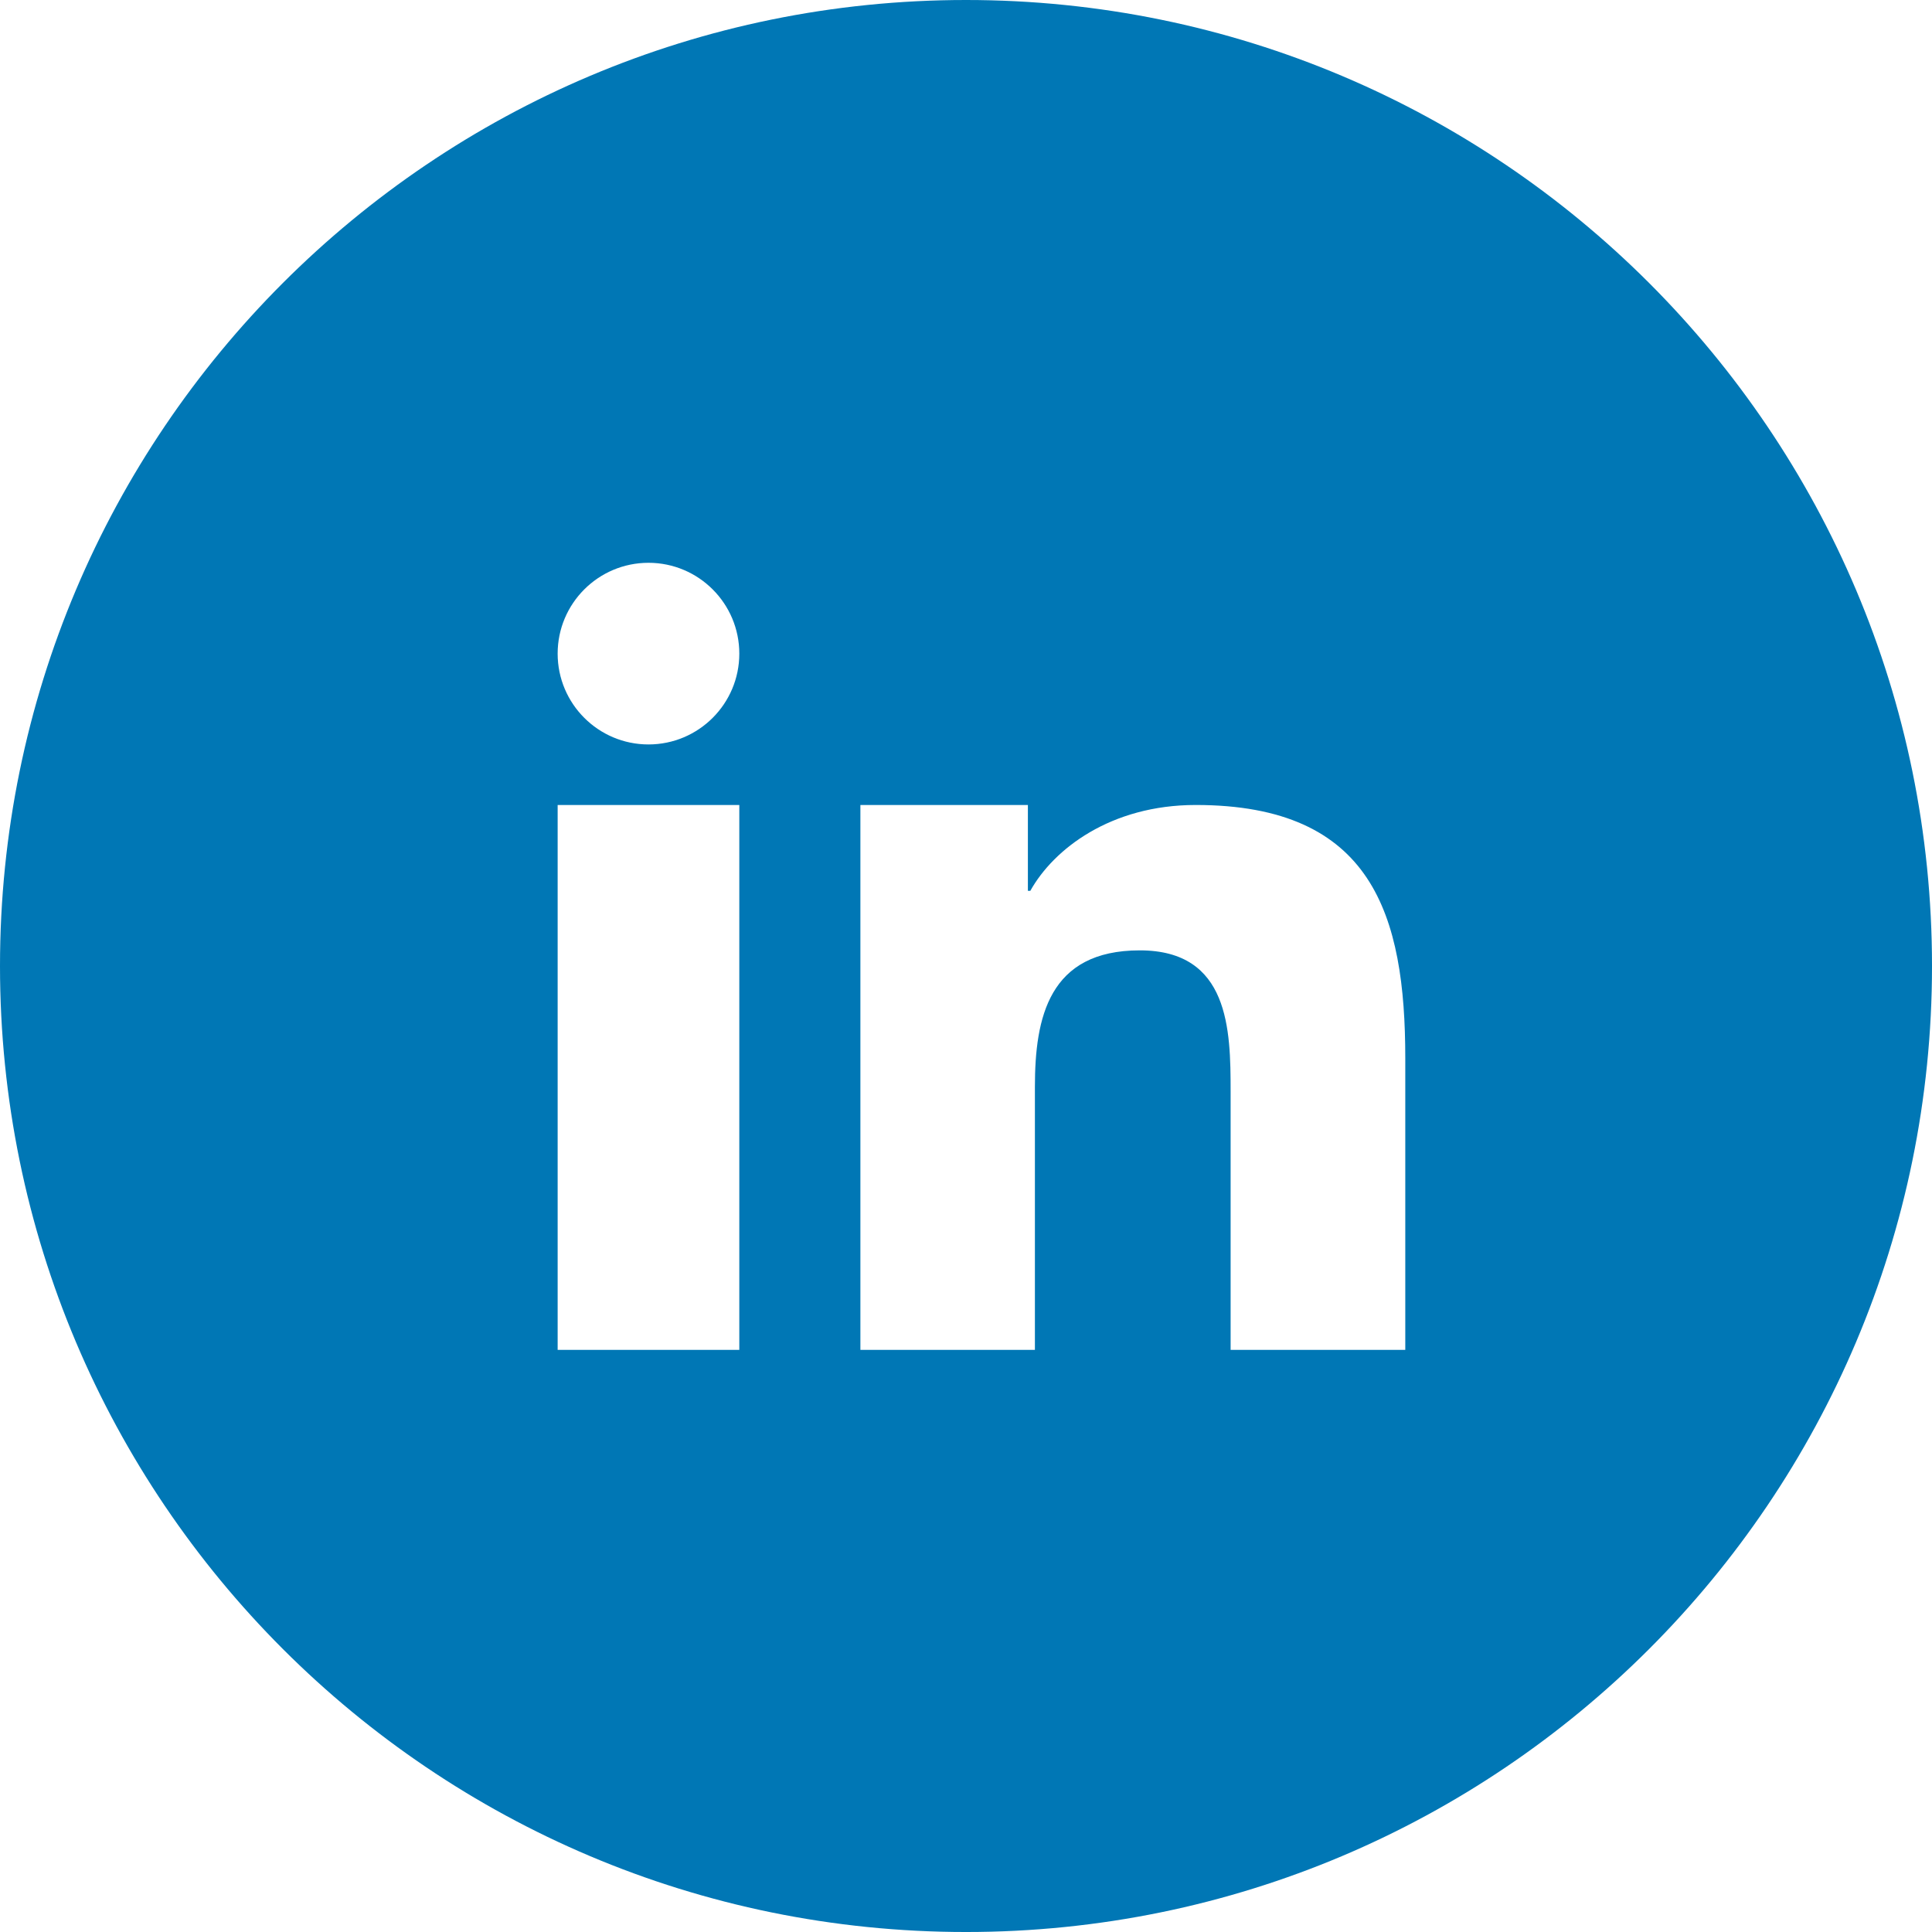
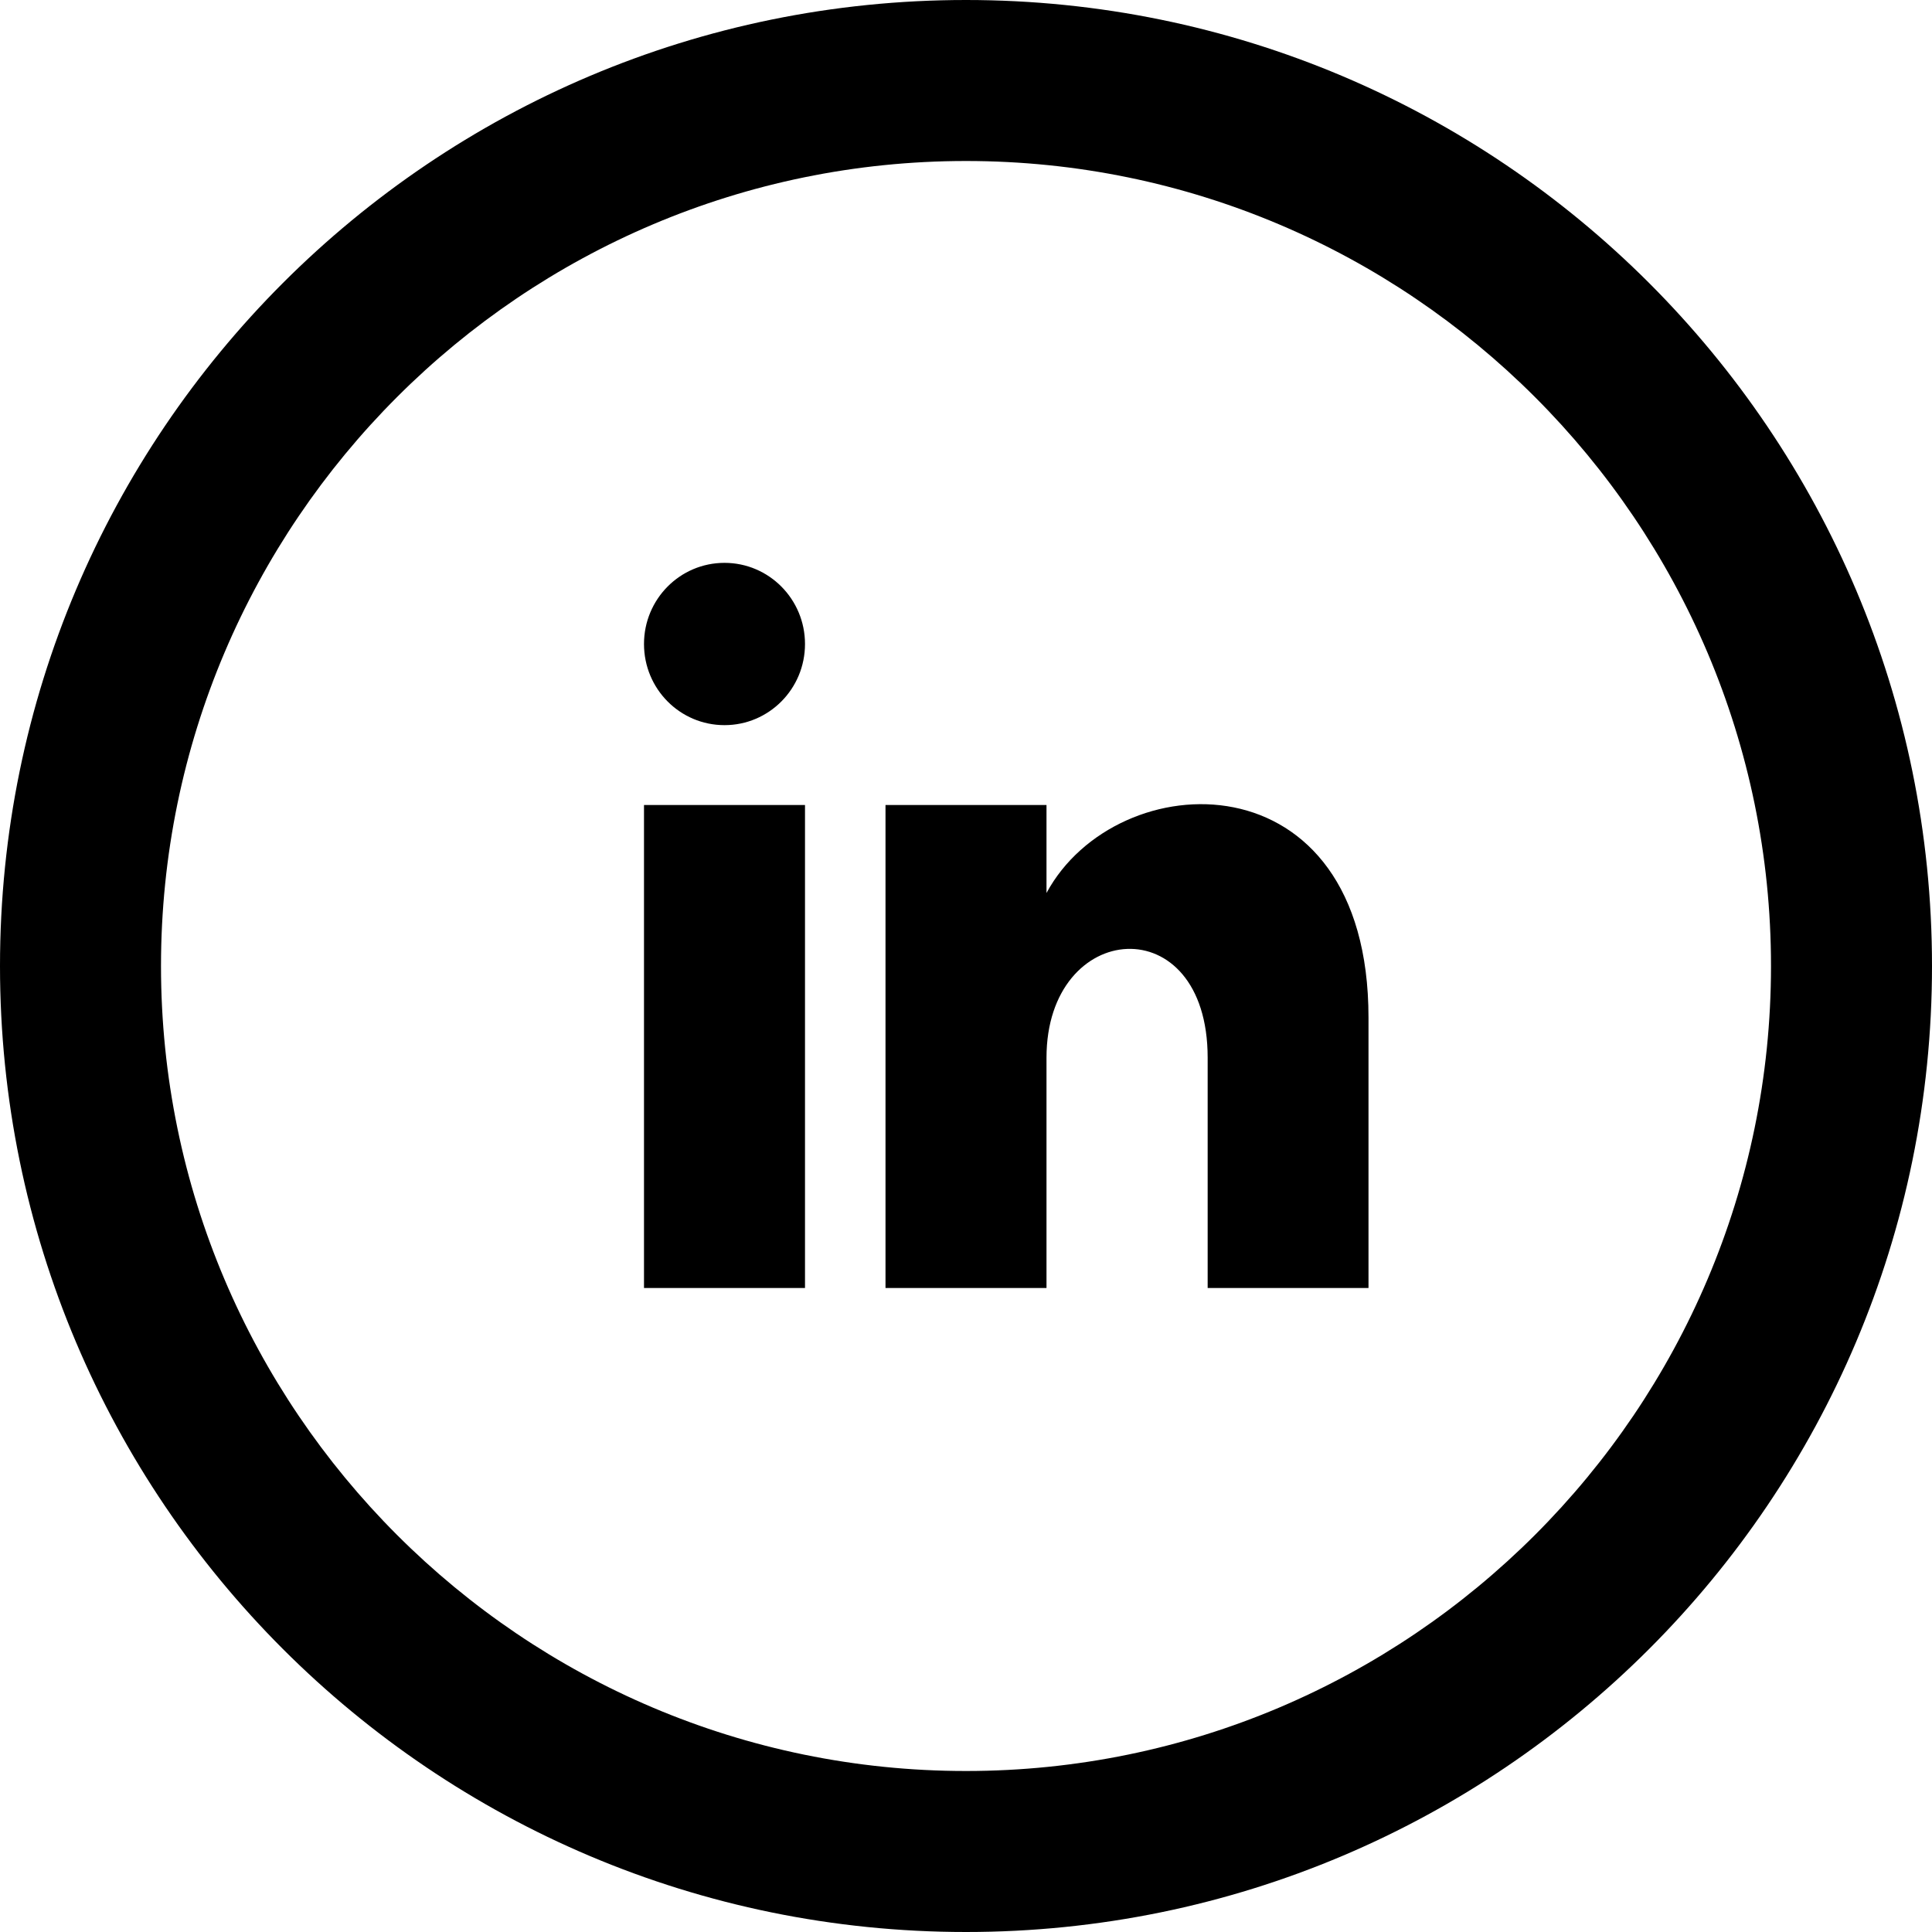
- <svg xmlns="http://www.w3.org/2000/svg" viewBox="0 0 333333 333333" shape-rendering="geometricPrecision" text-rendering="geometricPrecision" image-rendering="optimizeQuality" fill-rule="evenodd" clip-rule="evenodd">
-   <path d="M166667 0c92048 0 166667 74619 166667 166667s-74619 166667-166667 166667S0 258715 0 166667 74619 0 166667 0zm-18220 138885h28897v14814l418 1c4024-7220 13865-14814 28538-14814 30514-1 36157 18989 36157 43691v50320l-30136 1v-44607c0-10634-221-24322-15670-24322-15691 0-18096 11575-18096 23548v45382h-30109v-94013zm-20892-26114c0 8650-7020 15670-15670 15670s-15672-7020-15672-15670 7022-15670 15672-15670 15670 7020 15670 15670zm-31342 26114h31342v94013H96213v-94013z" fill="#0077b5" />
+ <svg xmlns="http://www.w3.org/2000/svg" width="24" height="24" viewBox="0 0 24 24">
+   <path d="M12 2c5.514 0 10 4.486 10 10s-4.486 10-10 10-10-4.486-10-10 4.486-10 10-10zm0-2c-6.627 0-12 5.373-12 12s5.373 12 12 12 12-5.373 12-12-5.373-12-12-12zm-2 8c0 .557-.447 1.008-1 1.008s-1-.45-1-1.008c0-.557.447-1.008 1-1.008s1 .452 1 1.008zm0 2h-2v6h2v-6zm3 0h-2v6h2v-2.861c0-1.722 2.002-1.881 2.002 0v2.861h1.998v-3.359c0-3.284-3.128-3.164-4-1.548v-1.093z" />
</svg>
